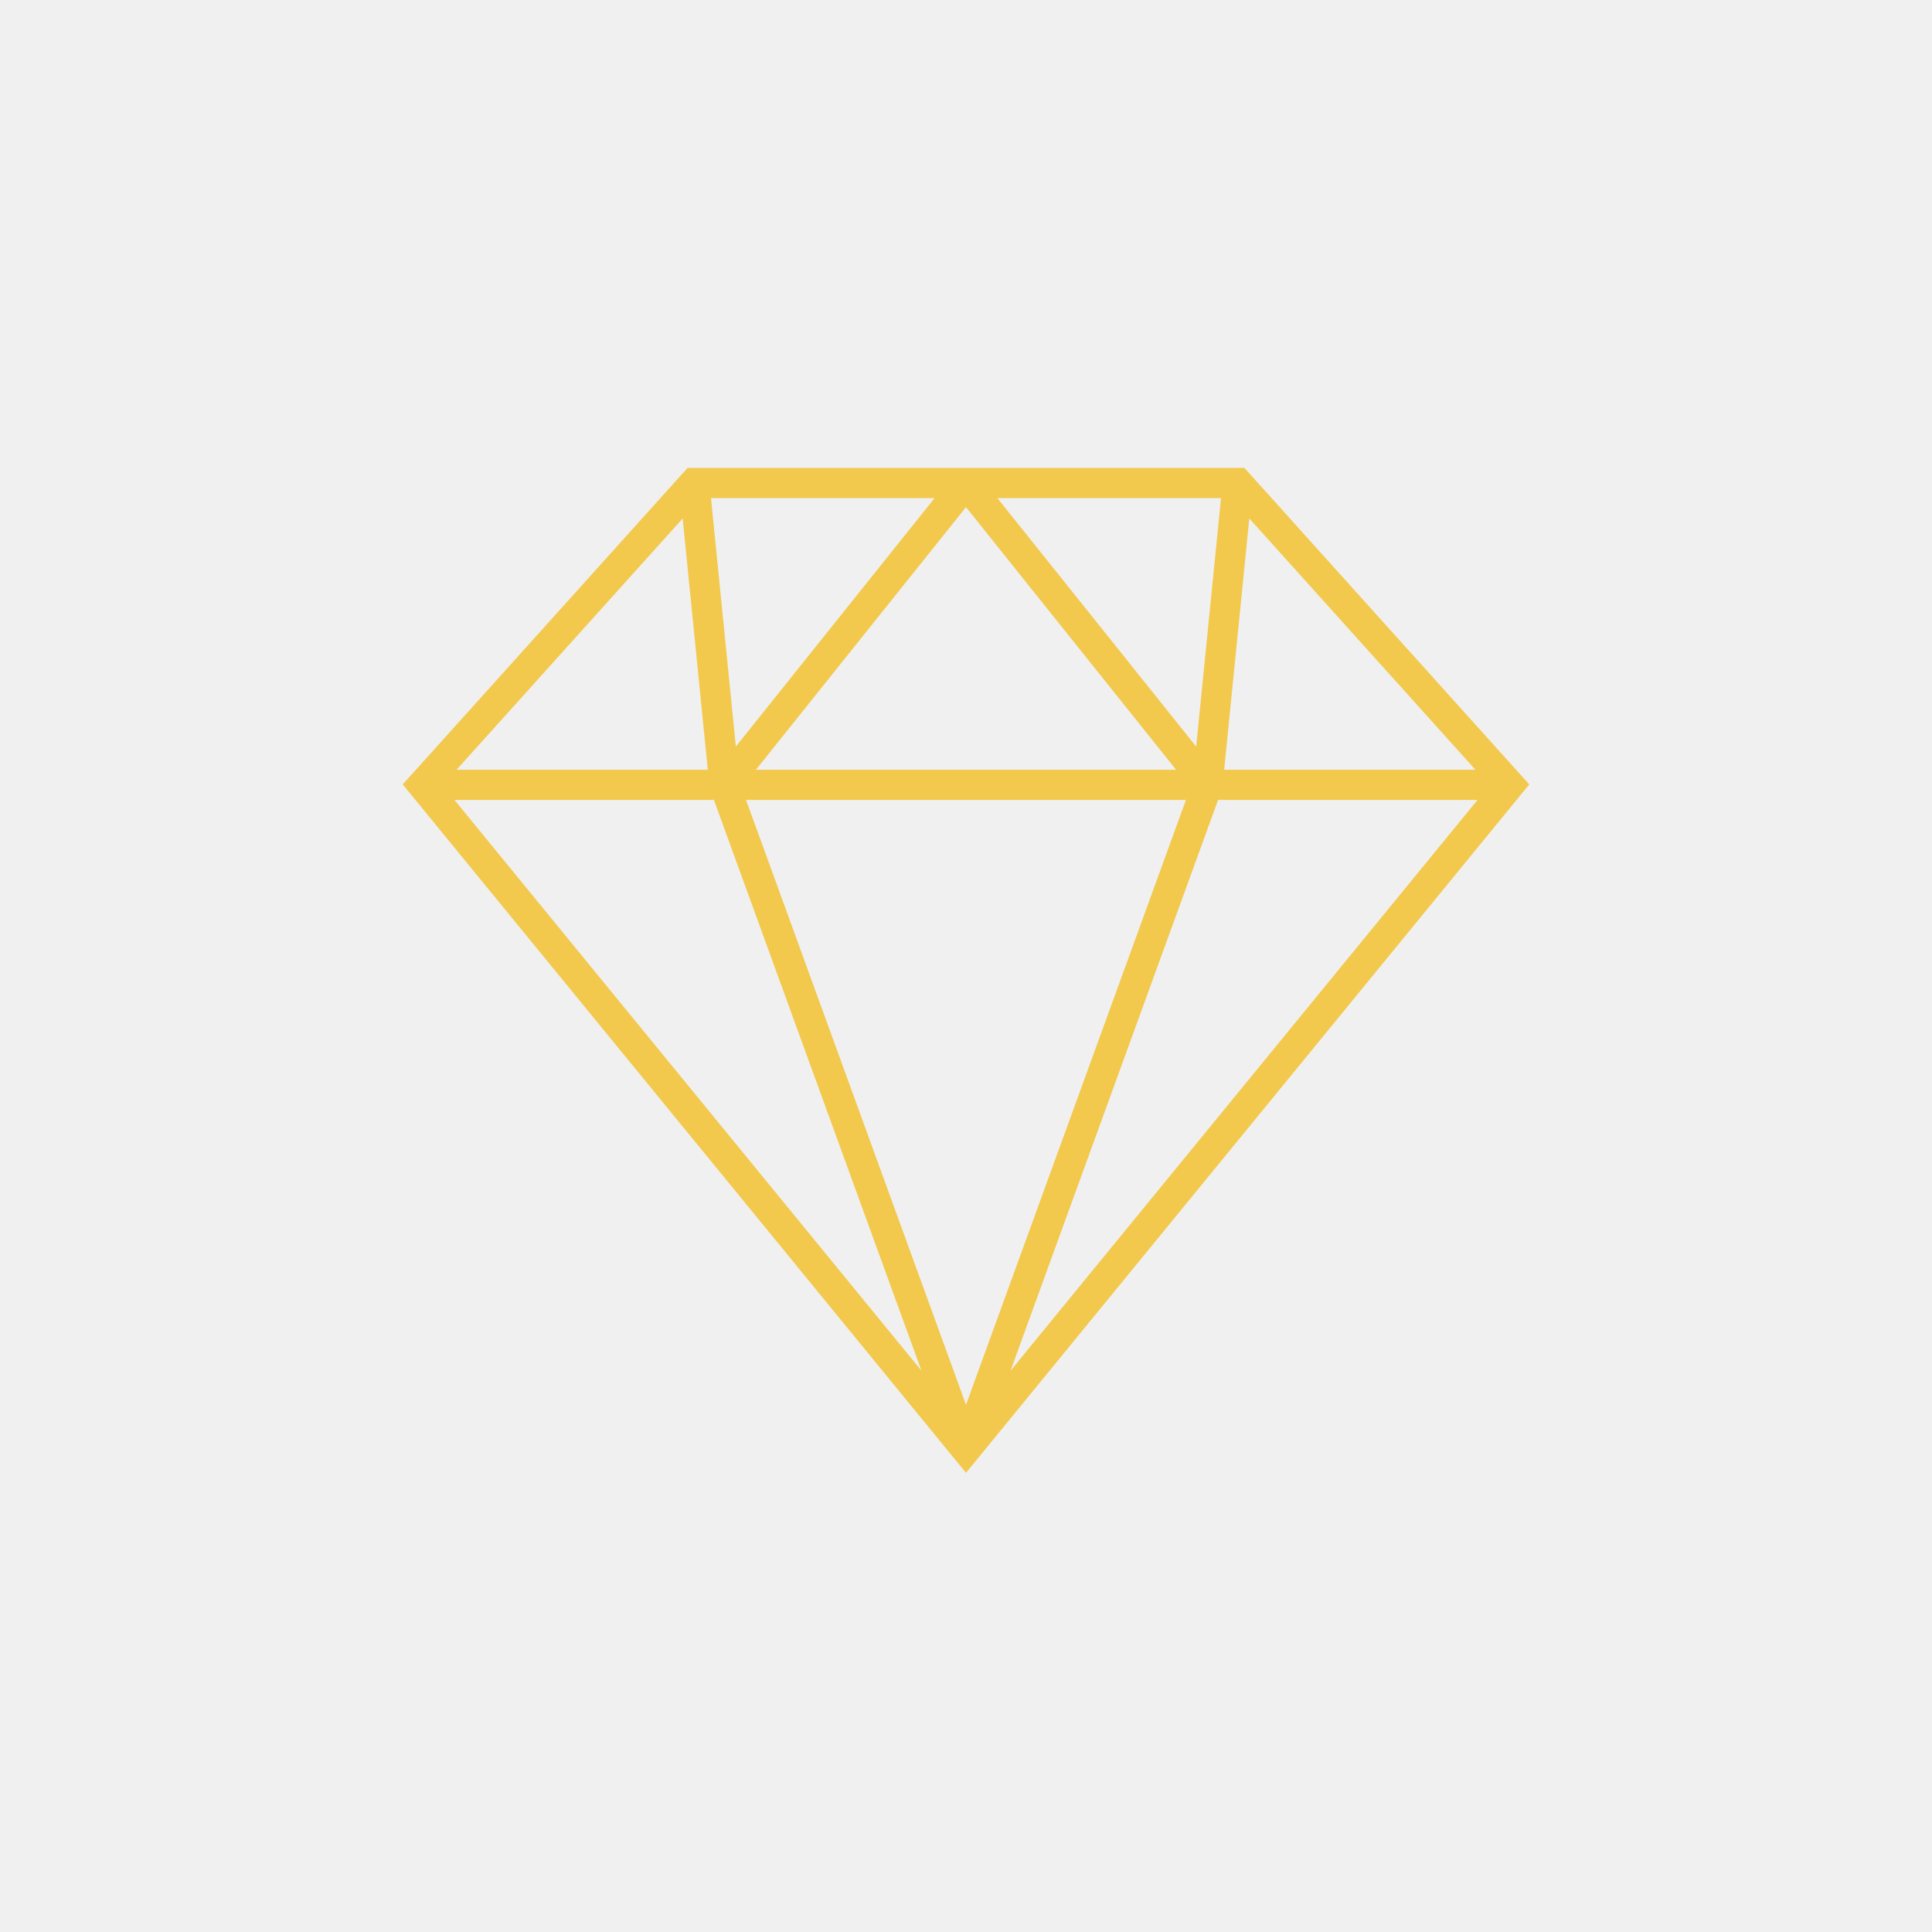
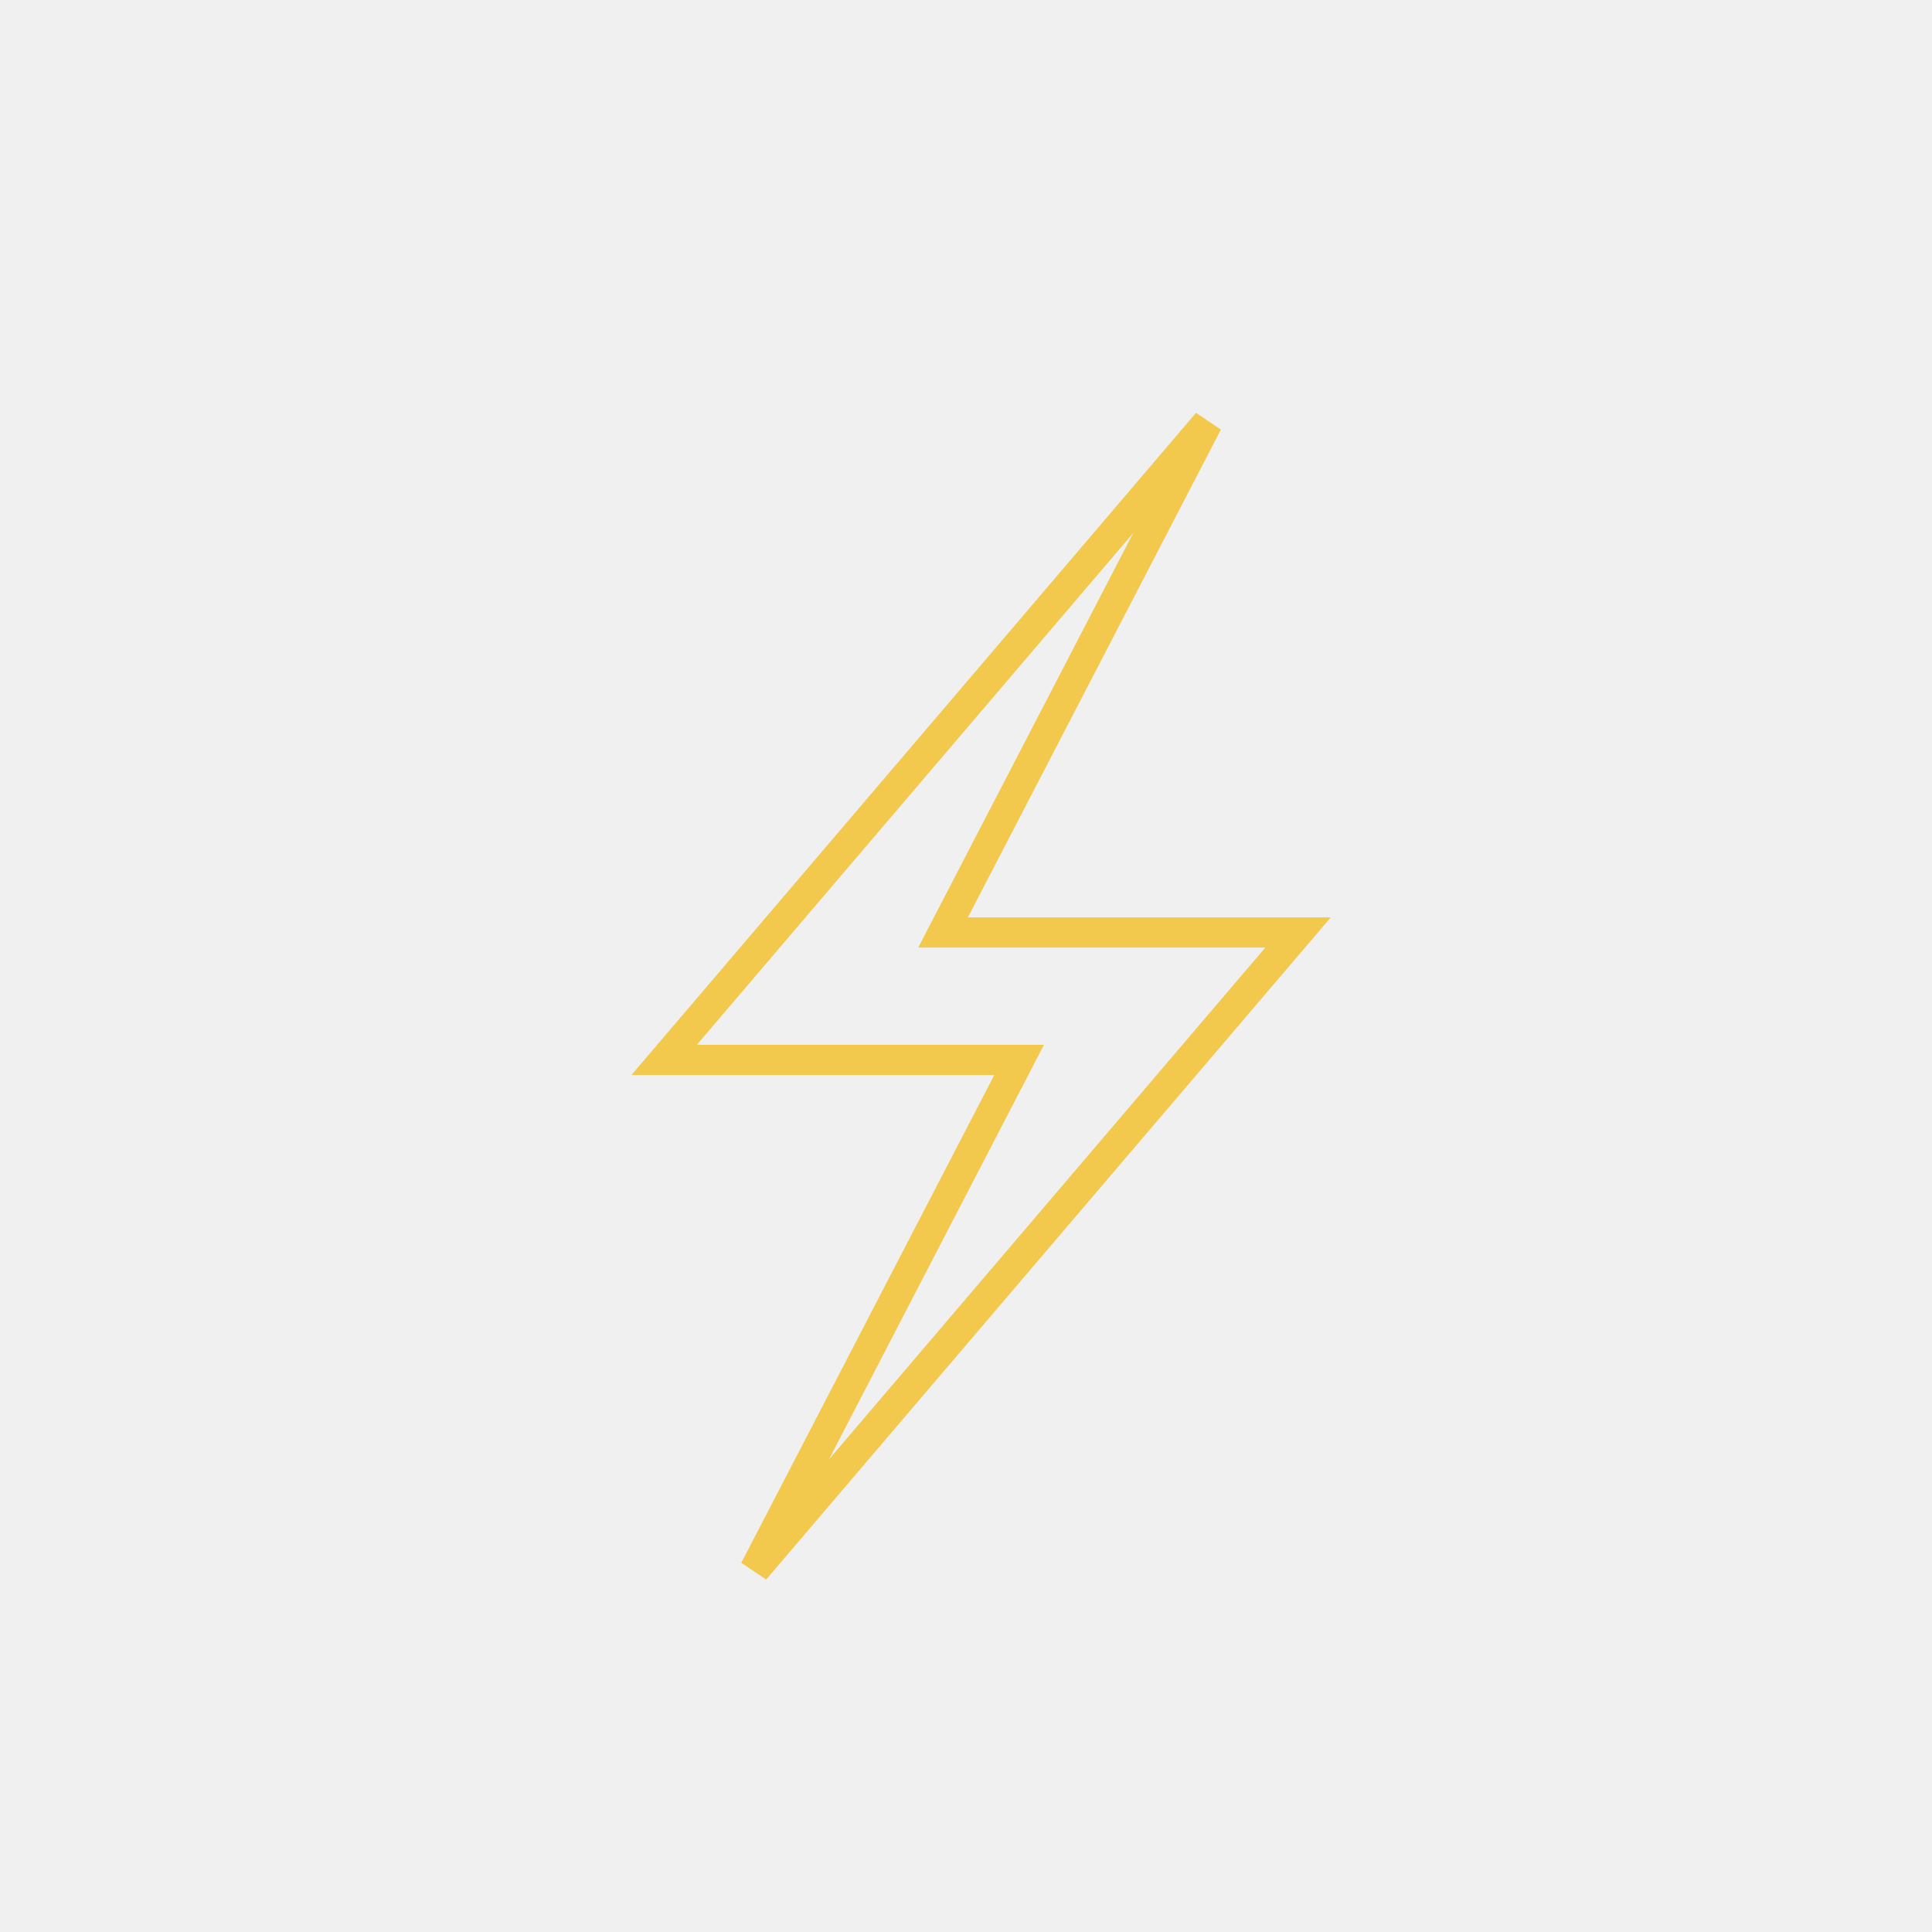
<svg xmlns="http://www.w3.org/2000/svg" xmlns:xlink="http://www.w3.org/1999/xlink" width="64" height="64" viewBox="0 0 64 64" version="1.1">
-   <g id="Canvas" transform="translate(-9384 -10508)">
+   <g id="Canvas" transform="translate(-80 -80)">
    <mask id="mask0_alpha" mask-type="alpha">
-       <path d="M 9384 10508L 9448 10508L 9448 10572L 9384 10572L 9384 10508Z" fill="#FFFFFF" />
+       <path d="M 80 80L 144 80L 144 144L 80 144L 80 80Z" fill="#FFFFFF" />
    </mask>
    <g id="middleman" style="mix-blend-mode:normal;" mask="url(#mask0_alpha)">
-       <g id="Vector" style="mix-blend-mode:normal;">
-         <use xlink:href="#path0_stroke" transform="translate(9398 10524)" fill="#F2C94C" style="mix-blend-mode:normal;" />
+       <g id="Vector 17" style="mix-blend-mode:normal;">
+         <use xlink:href="#path0_stroke" transform="translate(102 94)" fill="#F2C94C" style="mix-blend-mode:normal;" />
      </g>
    </g>
  </g>
  <defs>
-     <path id="path0_stroke" d="M 9 0L 9 -0.5L 8.777 -0.5L 8.628 -0.334L 9 0ZM 27 0L 27.372 -0.334L 27.223 -0.5L 27 -0.5L 27 0ZM 36 10L 36.387 10.317L 36.659 9.984L 36.372 9.666L 36 10ZM 18 32L 17.613 32.317L 18 32.79L 18.387 32.317L 18 32ZM 0 10L -0.372 9.666L -0.659 9.984L -0.387 10.317L 0 10ZM 26.628 0.334L 35.628 10.335L 36.372 9.666L 27.372 -0.334L 26.628 0.334ZM 35.613 9.683L 17.613 31.683L 18.387 32.317L 36.387 10.317L 35.613 9.683ZM 18.387 31.683L 0.387 9.683L -0.387 10.317L 17.613 32.317L 18.387 31.683ZM 0.372 10.335L 9.372 0.334L 8.628 -0.334L -0.372 9.666L 0.372 10.335ZM 9 0.5L 18 0.5L 18 -0.5L 9 -0.5L 9 0.5ZM 18 0.5L 27 0.5L 27 -0.5L 18 -0.5L 18 0.5ZM 17.61 -0.312L 9.61 9.688L 10.39 10.312L 18.39 0.312L 17.61 -0.312ZM 10 10.5L 26 10.5L 26 9.5L 10 9.5L 10 10.5ZM 26.39 9.688L 18.39 -0.312L 17.61 0.312L 25.61 10.312L 26.39 9.688ZM 26 10.5L 36 10.5L 36 9.5L 26 9.5L 26 10.5ZM 0 10.5L 10 10.5L 10 9.5L 0 9.5L 0 10.5ZM 8.502 0.05L 9.502 10.05L 10.498 9.95L 9.498 -0.05L 8.502 0.05ZM 26.503 -0.05L 25.503 9.95L 26.497 10.05L 27.497 0.05L 26.503 -0.05ZM 18.47 32.171L 26.47 10.171L 25.53 9.829L 17.53 31.829L 18.47 32.171ZM 9.53 10.171L 17.53 32.171L 18.47 31.829L 10.47 9.829L 9.53 10.171Z" />
+     <path id="path0_stroke" d="M 18 0L 18.444 0.23L 17.619 -0.324L 18 0ZM 0 21.111L -0.38 20.787L -1.083 21.611L 0 21.611L 0 21.111ZM 11.76 21.111L 12.204 21.341L 12.583 20.611L 11.76 20.611L 11.76 21.111ZM 3 38L 2.556 37.77L 3.38 38.324L 3 38ZM 21 16.889L 21.381 17.213L 22.083 16.389L 21 16.389L 21 16.889ZM 9.24 16.889L 8.796 16.659L 8.417 17.389L 9.24 17.389L 9.24 16.889ZM 17.619 -0.324L -0.38 20.787L 0.38 21.436L 18.381 0.324L 17.619 -0.324ZM 0 21.611L 11.76 21.611L 11.76 20.611L 0 20.611L 0 21.611ZM 11.316 20.881L 2.556 37.77L 3.444 38.23L 12.204 21.341L 11.316 20.881ZM 3.38 38.324L 21.381 17.213L 20.619 16.564L 2.62 37.676L 3.38 38.324ZM 21 16.389L 9.24 16.389L 9.24 17.389L 21 17.389L 21 16.389ZM 9.684 17.119L 18.444 0.23L 17.556 -0.23L 8.796 16.659L 9.684 17.119Z" />
  </defs>
</svg>
